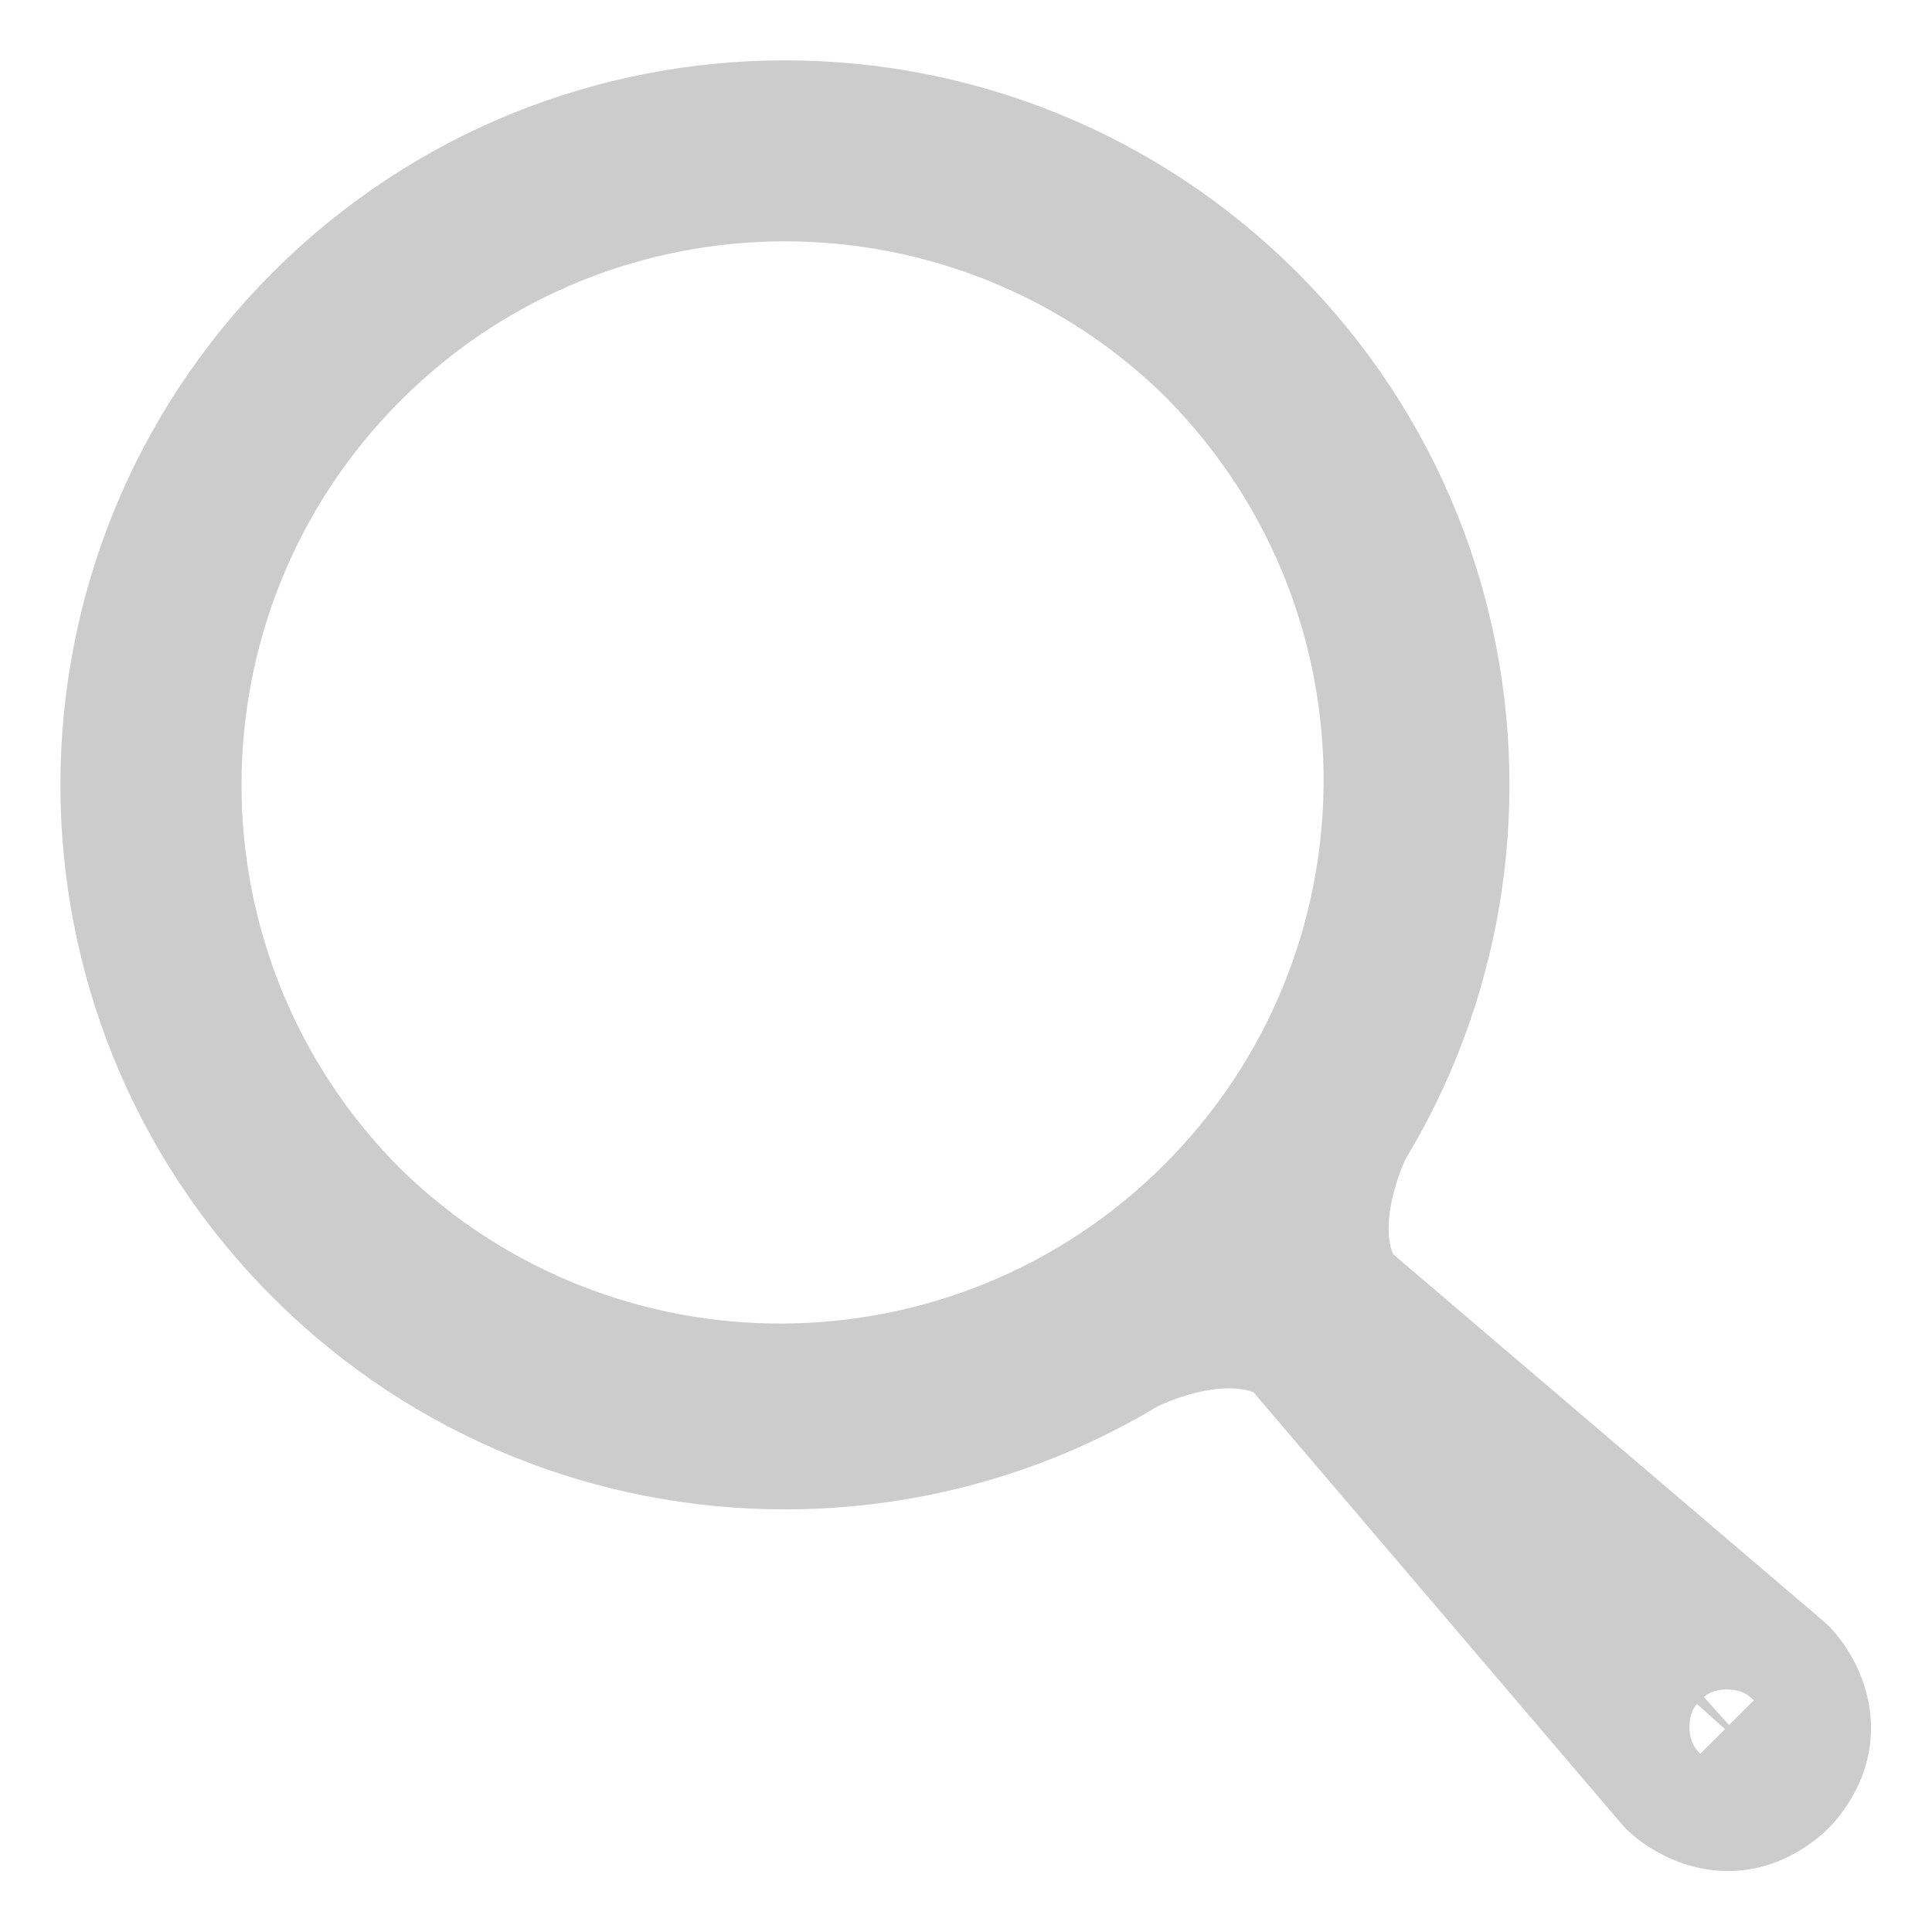
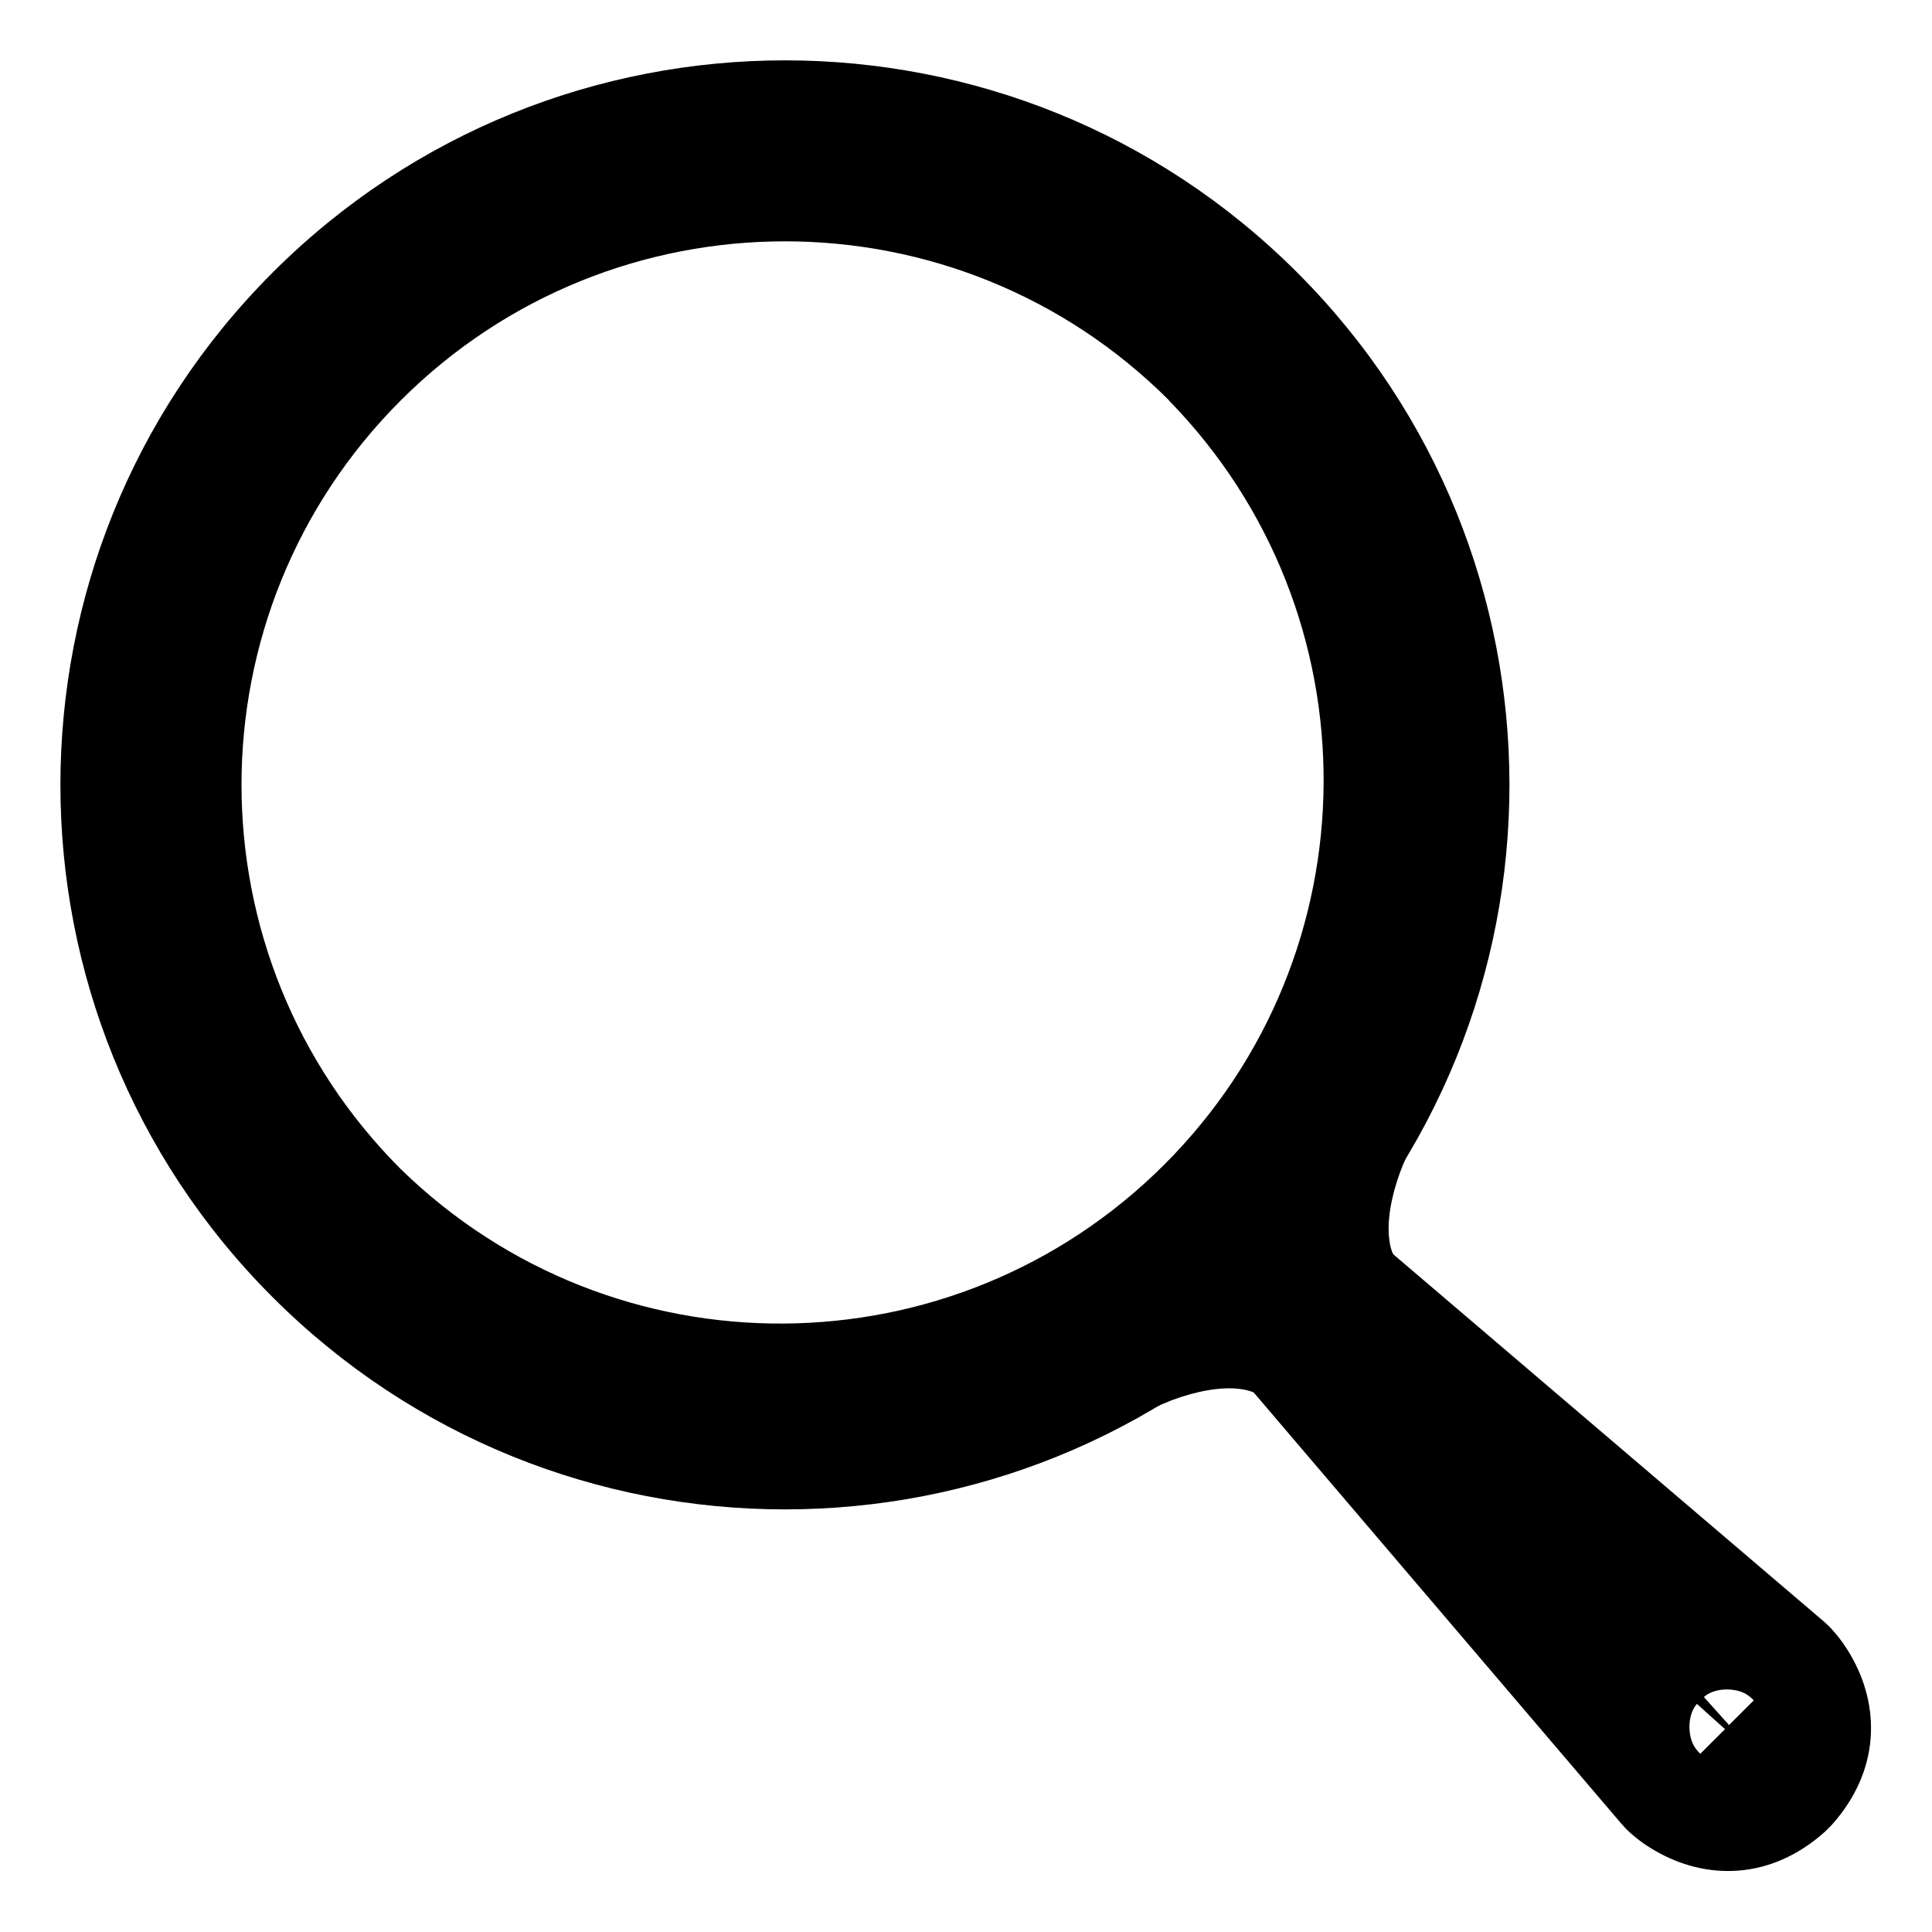
- <svg xmlns="http://www.w3.org/2000/svg" viewBox="0 0 16 16" width="16" height="16" fill="#ccc">
+ <svg xmlns="http://www.w3.org/2000/svg" viewBox="0 0 16 16" width="16" height="16" fill="currentColor">
  <g fill-rule="evenodd" transform="translate(-448 -544)">
    <g fill-rule="nonzero">
      <path d="M10.743 2.257a6 6 0 1 1-8.485 8.486 6 6 0 0 1 8.485-8.486zm-1.06 1.06a4.5 4.5 0 1 0-6.365 6.364 4.5 4.5 0 0 0 6.364-6.363z" transform="translate(448 544)" />
      <path d="M10.39 8.75a2.94 2.94 0 0 0-.199.432c-.155.417-.23.849-.172 1.284.055.415.232.794.54 1.103a.75.75 0 0 0 1.112-1.004l-.051-.057a.39.39 0 0 1-.114-.24c-.021-.155.014-.356.09-.563.031-.081.06-.145.08-.182l.012-.022a.75.75 0 1 0-1.299-.752z" transform="translate(448 544)" />
      <path d="M9.557 11.659c.038-.018.09-.04.15-.064.207-.077.408-.112.562-.092.08.01.143.034.198.077l.041.036a.75.75 0 0 0 1.06-1.06 1.881 1.881 0 0 0-1.103-.54c-.435-.058-.867.018-1.284.175-.189.07-.336.143-.433.2a.75.75 0 0 0 .624 1.356l.066-.027.12-.061z" transform="translate(448 544)" />
      <path d="m13.463 15.142-.04-.044-3.574-4.192c-.599-.703.355-1.656 1.058-1.057l4.191 3.574.044.04c.058.059.122.137.182.24.249.425.249.96-.154 1.41l-.057.057c-.45.403-.986.403-1.411.154a1.182 1.182 0 0 1-.24-.182zm.617-.616.444-.444a.31.31 0 0 0-.063-.052c-.093-.055-.263-.055-.35.024l.208.232.207-.206.006.007-.22.257-.026-.024.033-.034.025.027-.257.22-.007-.007zm-.027-.415c-.078.088-.078.257-.023.35a.31.31 0 0 0 .051.063l.205-.204-.233-.209z" transform="translate(448 544)" />
    </g>
  </g>
</svg>
